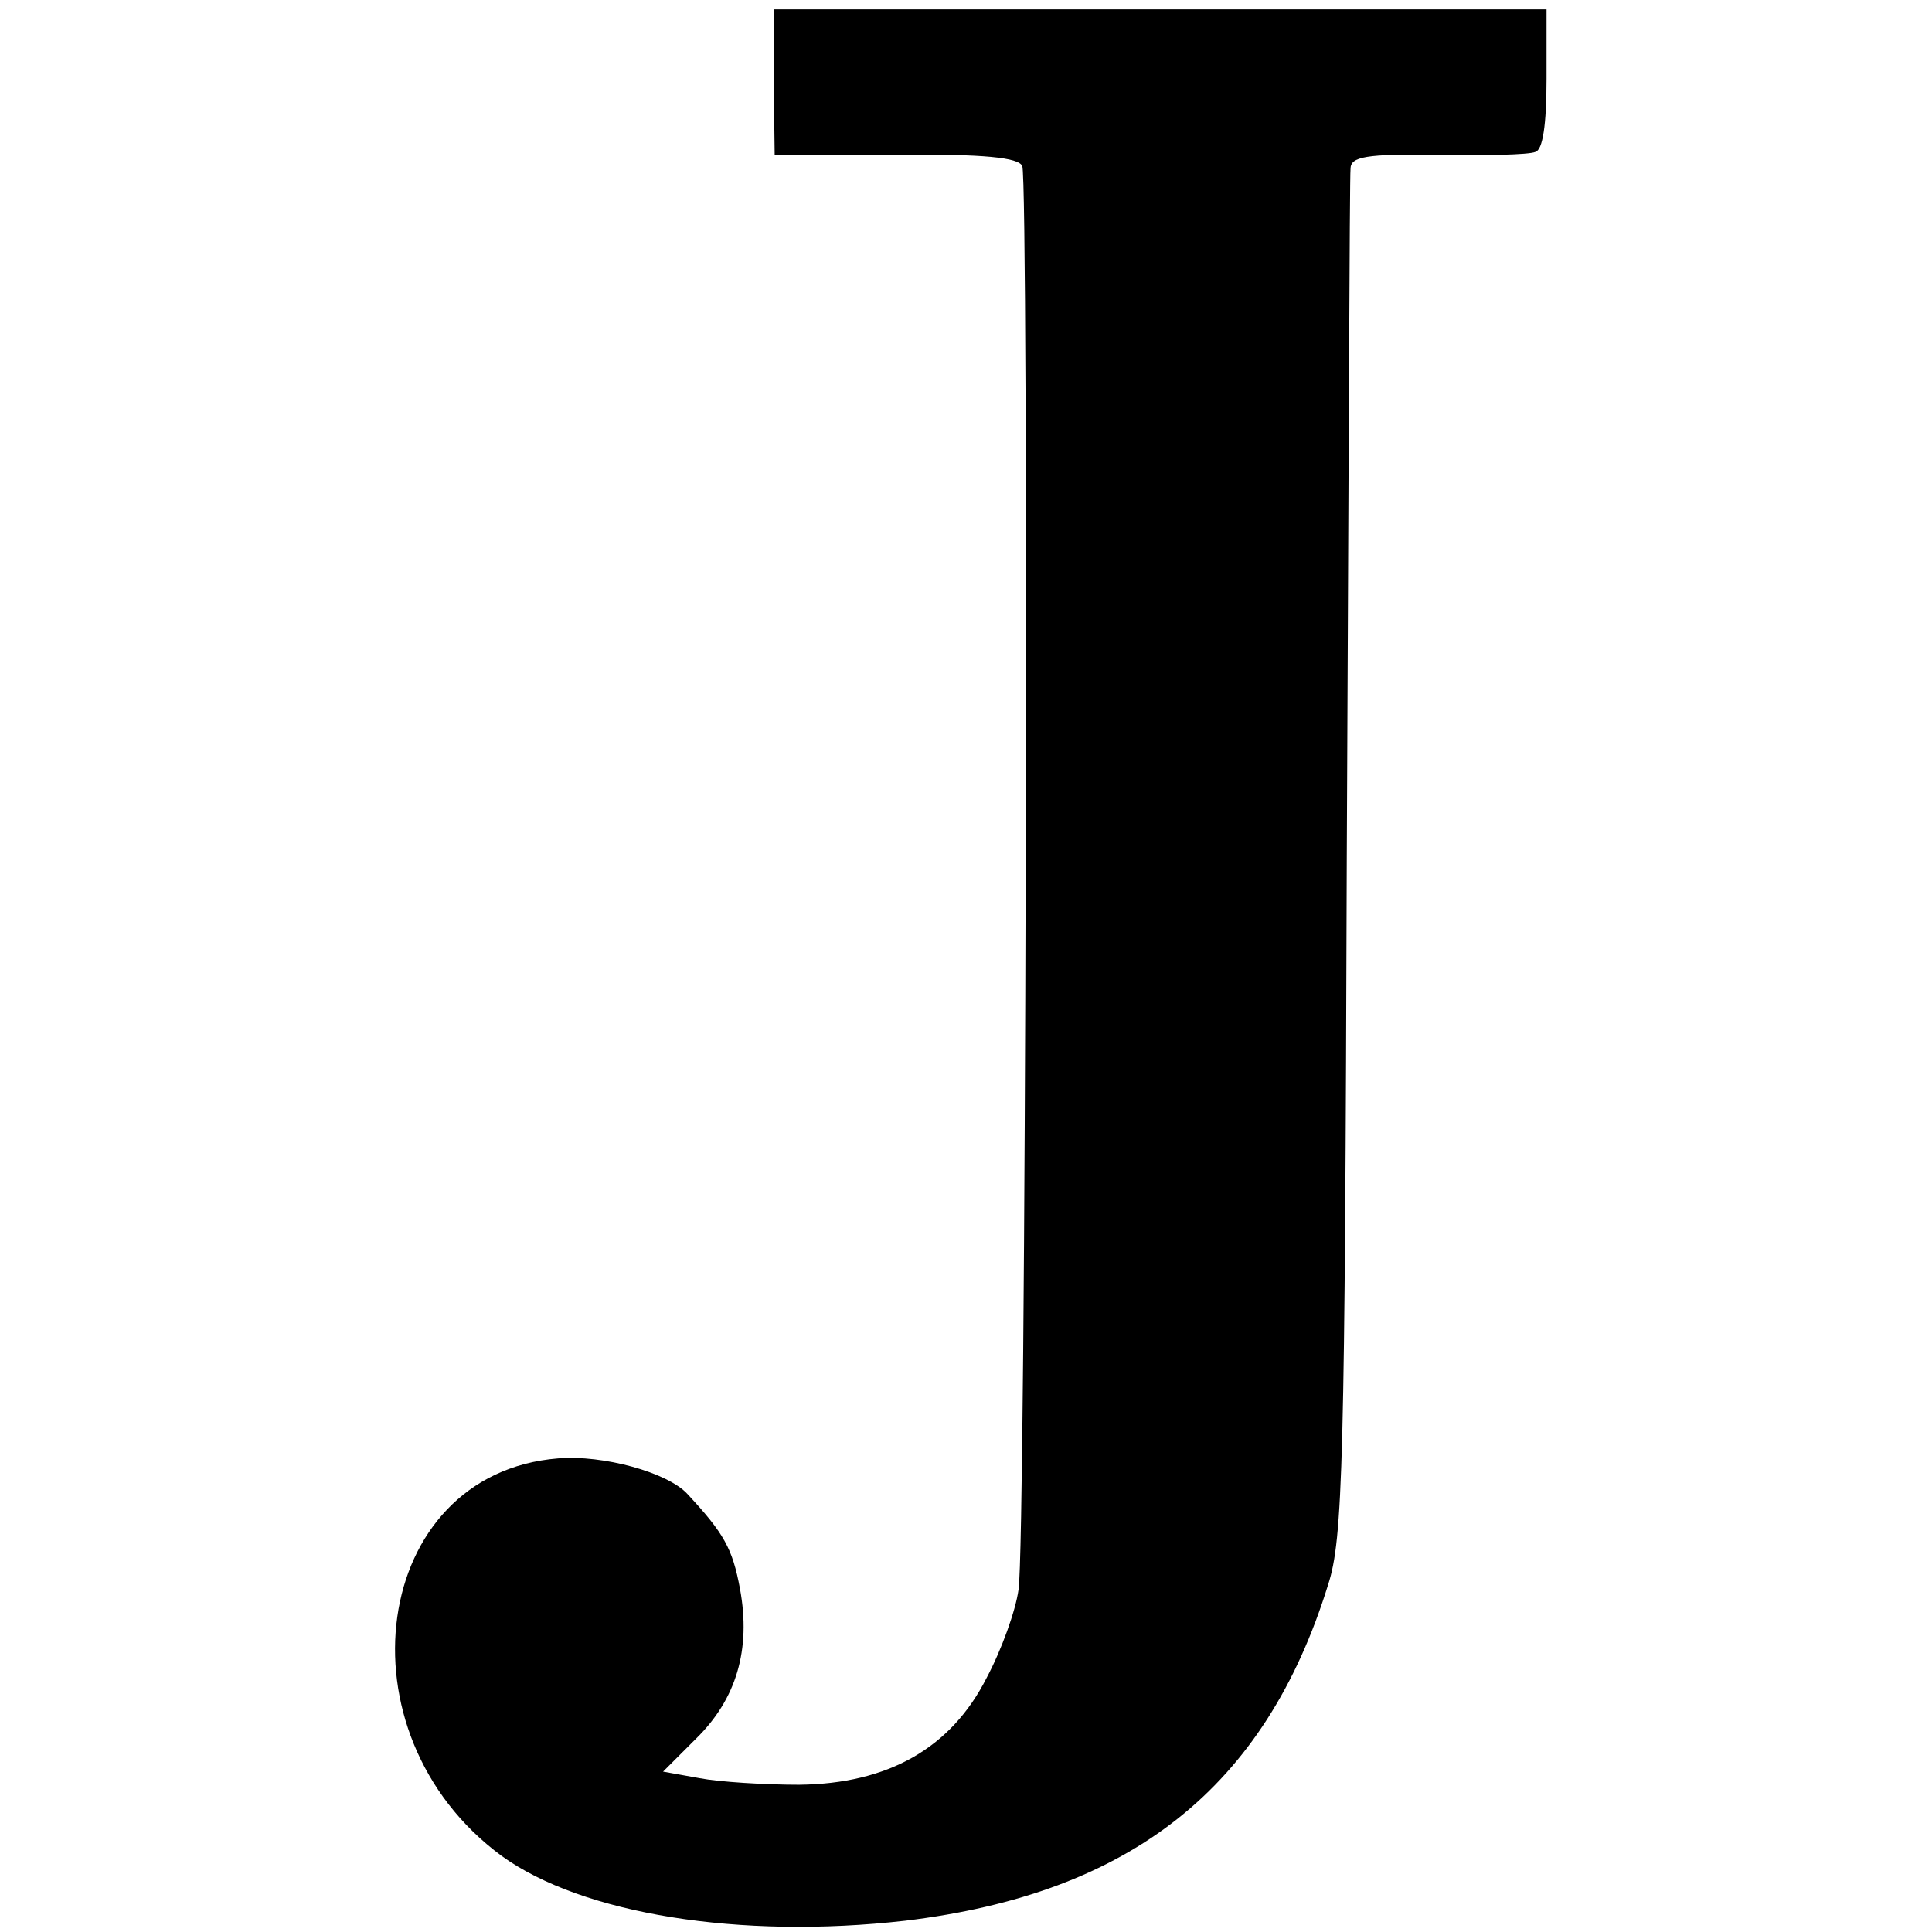
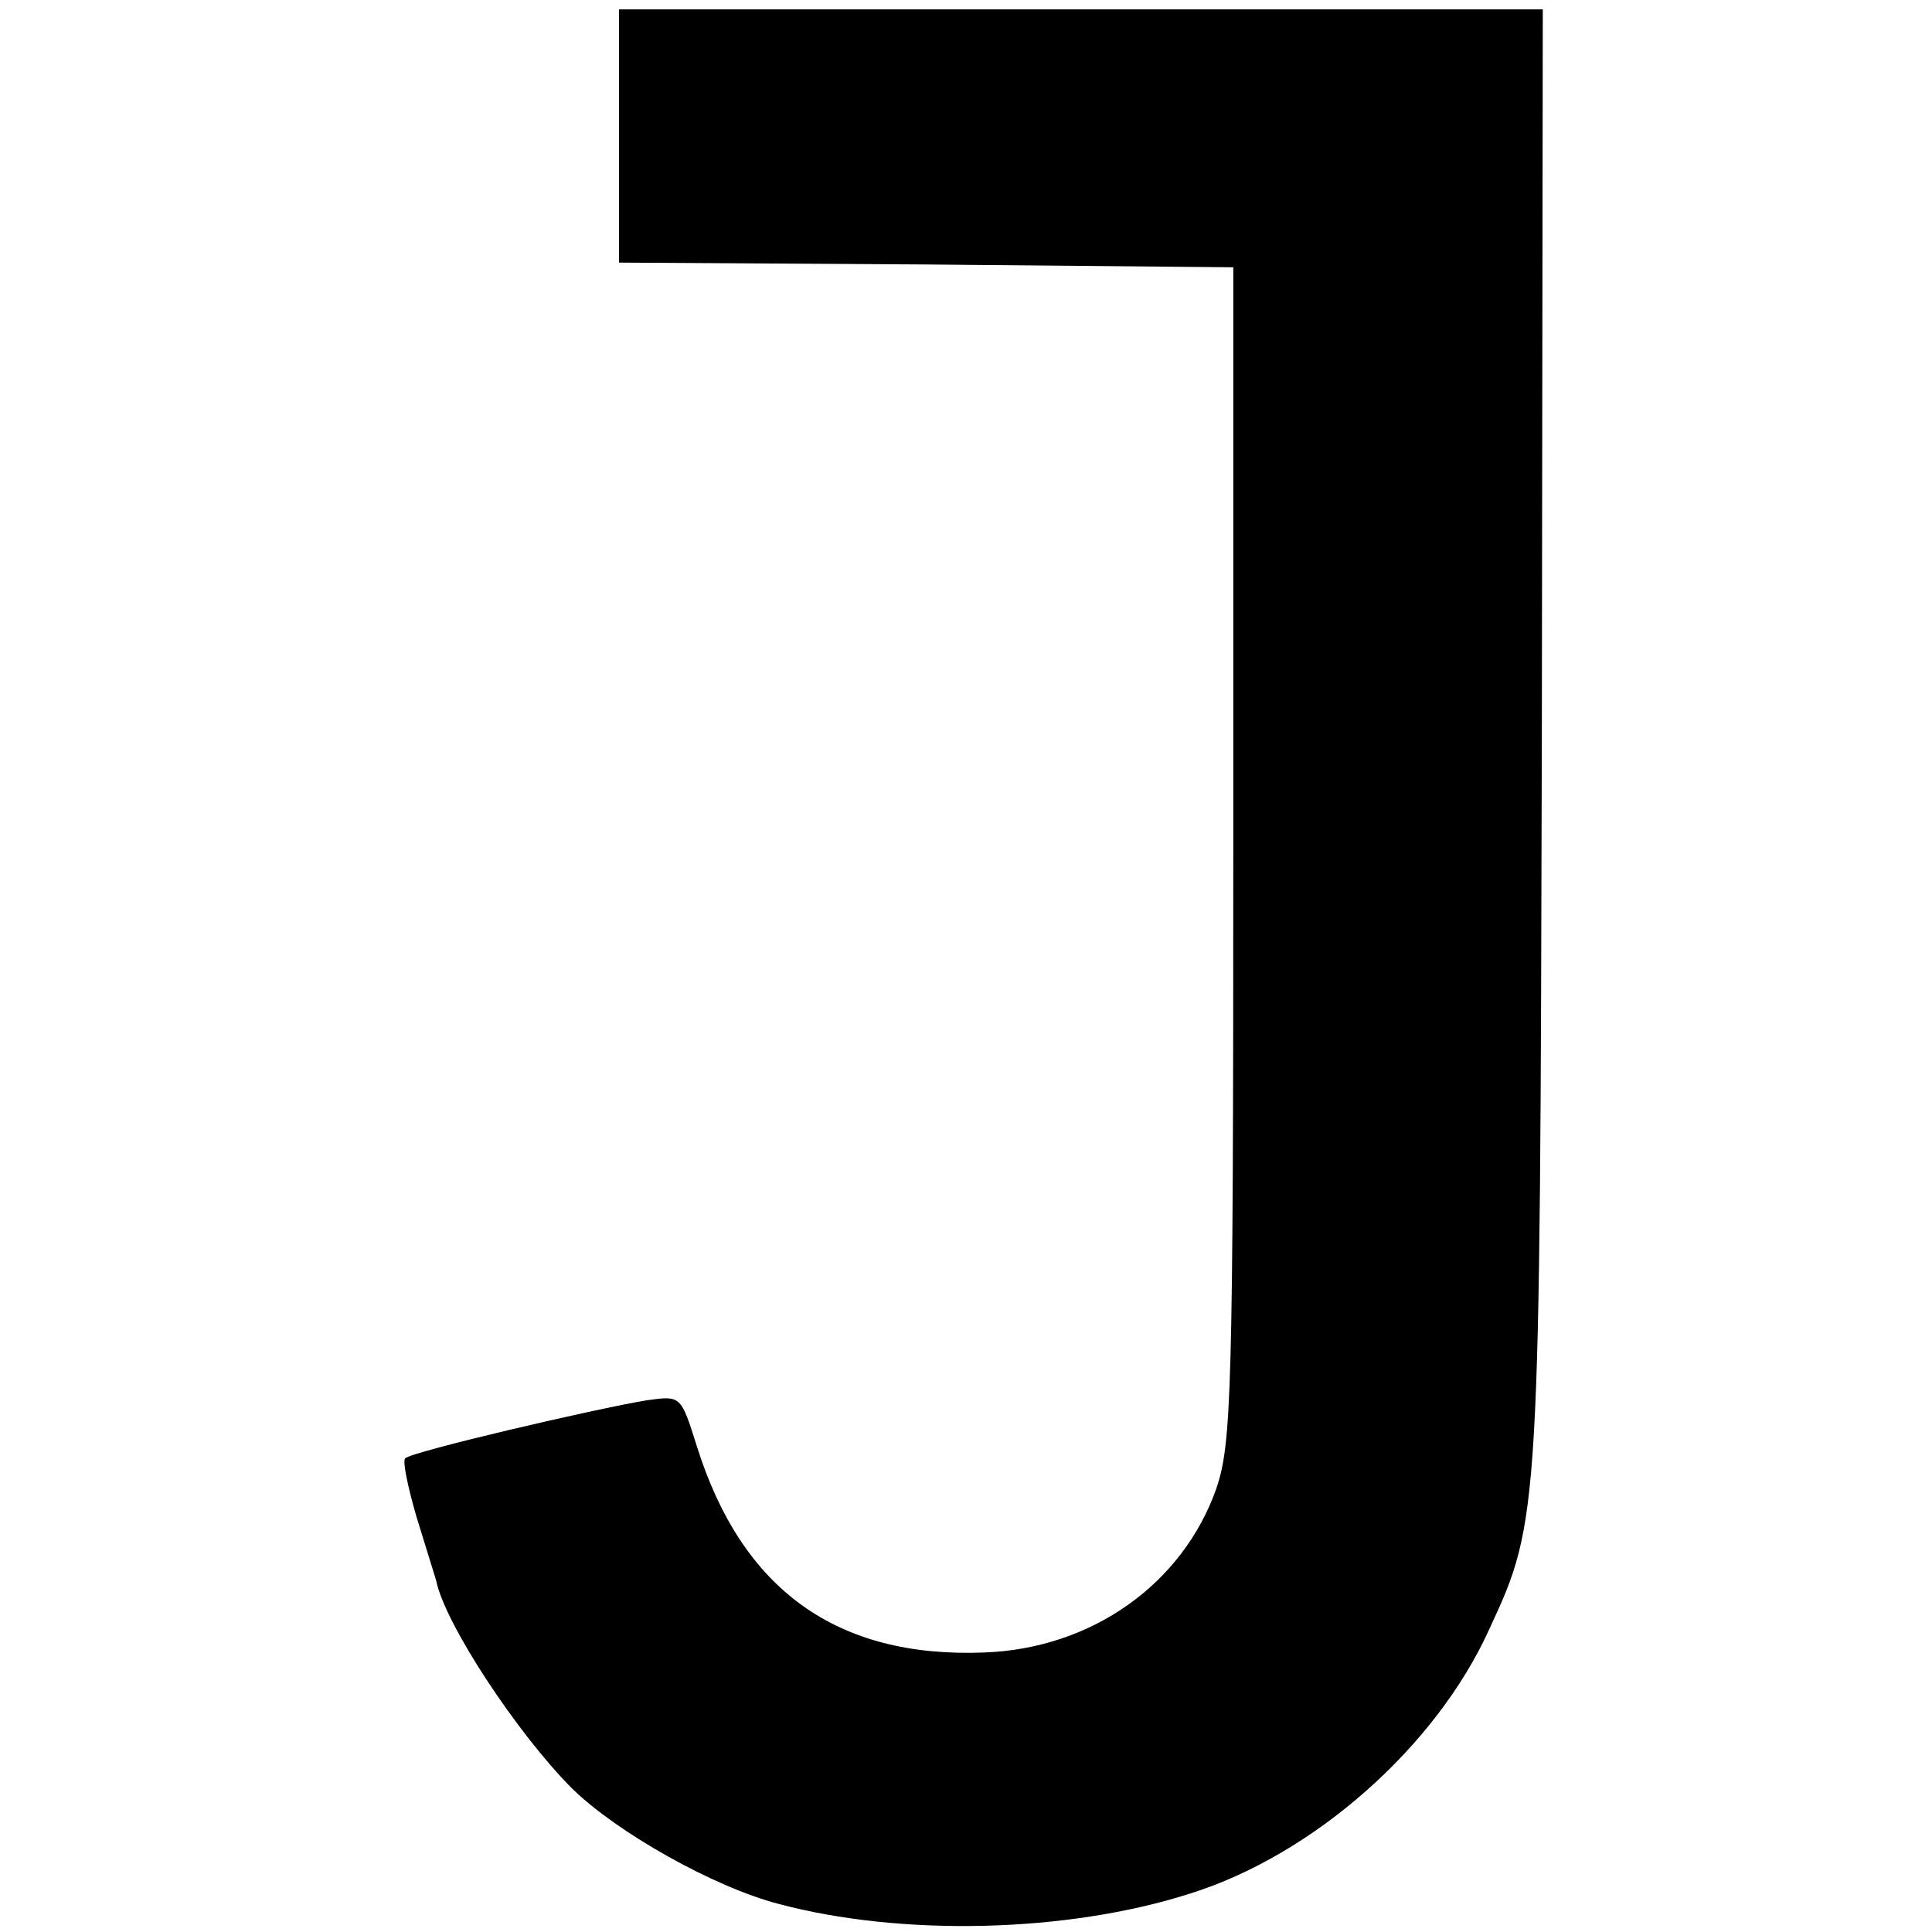
<svg xmlns="http://www.w3.org/2000/svg" version="1" width="274.667" height="274.667" viewBox="0 0 206 206">
-   <path d="M82.5 8.7l.1 7.8h12.9c9.5-.1 13.1.3 13.5 1.2.7 1.8.4 147.1-.4 151.8-.3 2.2-1.8 6.4-3.4 9.4-3.8 7.5-10.5 11.3-20 11.4-3.7 0-8.5-.3-10.6-.7l-3.9-.7 3.5-3.5c4.3-4.2 5.9-9.5 4.7-16-.8-4.3-1.7-5.9-5.6-10.1-2.1-2.3-9-4.2-13.8-3.8-19.9 1.6-23.8 29.3-6 42.4 8.6 6.2 25.4 8.9 43 6.9 24.1-2.9 38.4-14.2 45.1-35.8 1.6-4.9 1.8-12.8 2-77.5.2-39.6.3-72.7.4-73.5 0-1.3 1.6-1.6 9.3-1.5 5 .1 9.7 0 10.4-.3.8-.2 1.2-2.9 1.2-7.8V1H82.5v7.7z" />
+   <path d="M66 14.5V28l32.8.2 32.7.3V91c0 57.8-.2 62.9-1.8 67.7-3.6 10.2-13.3 17.1-24.8 17.5-15.7.6-25.8-6.7-30.6-22-1.7-5.4-1.7-5.4-5.3-4.9-5.5.9-25.2 5.5-25.8 6.2-.3.3.3 3.1 1.2 6.2 1 3.2 1.9 6.2 2.1 6.8.9 4.6 8.7 16.4 14.5 22.2 4.8 4.7 15.1 10.5 22 12.3 13.1 3.5 30.8 3.1 43.9-1.1 13.1-4.1 26.2-15.6 31.9-28.2 5.4-11.6 5.4-12.2 5.6-95.5l.1-77.2H66v13.5z" />
</svg>
